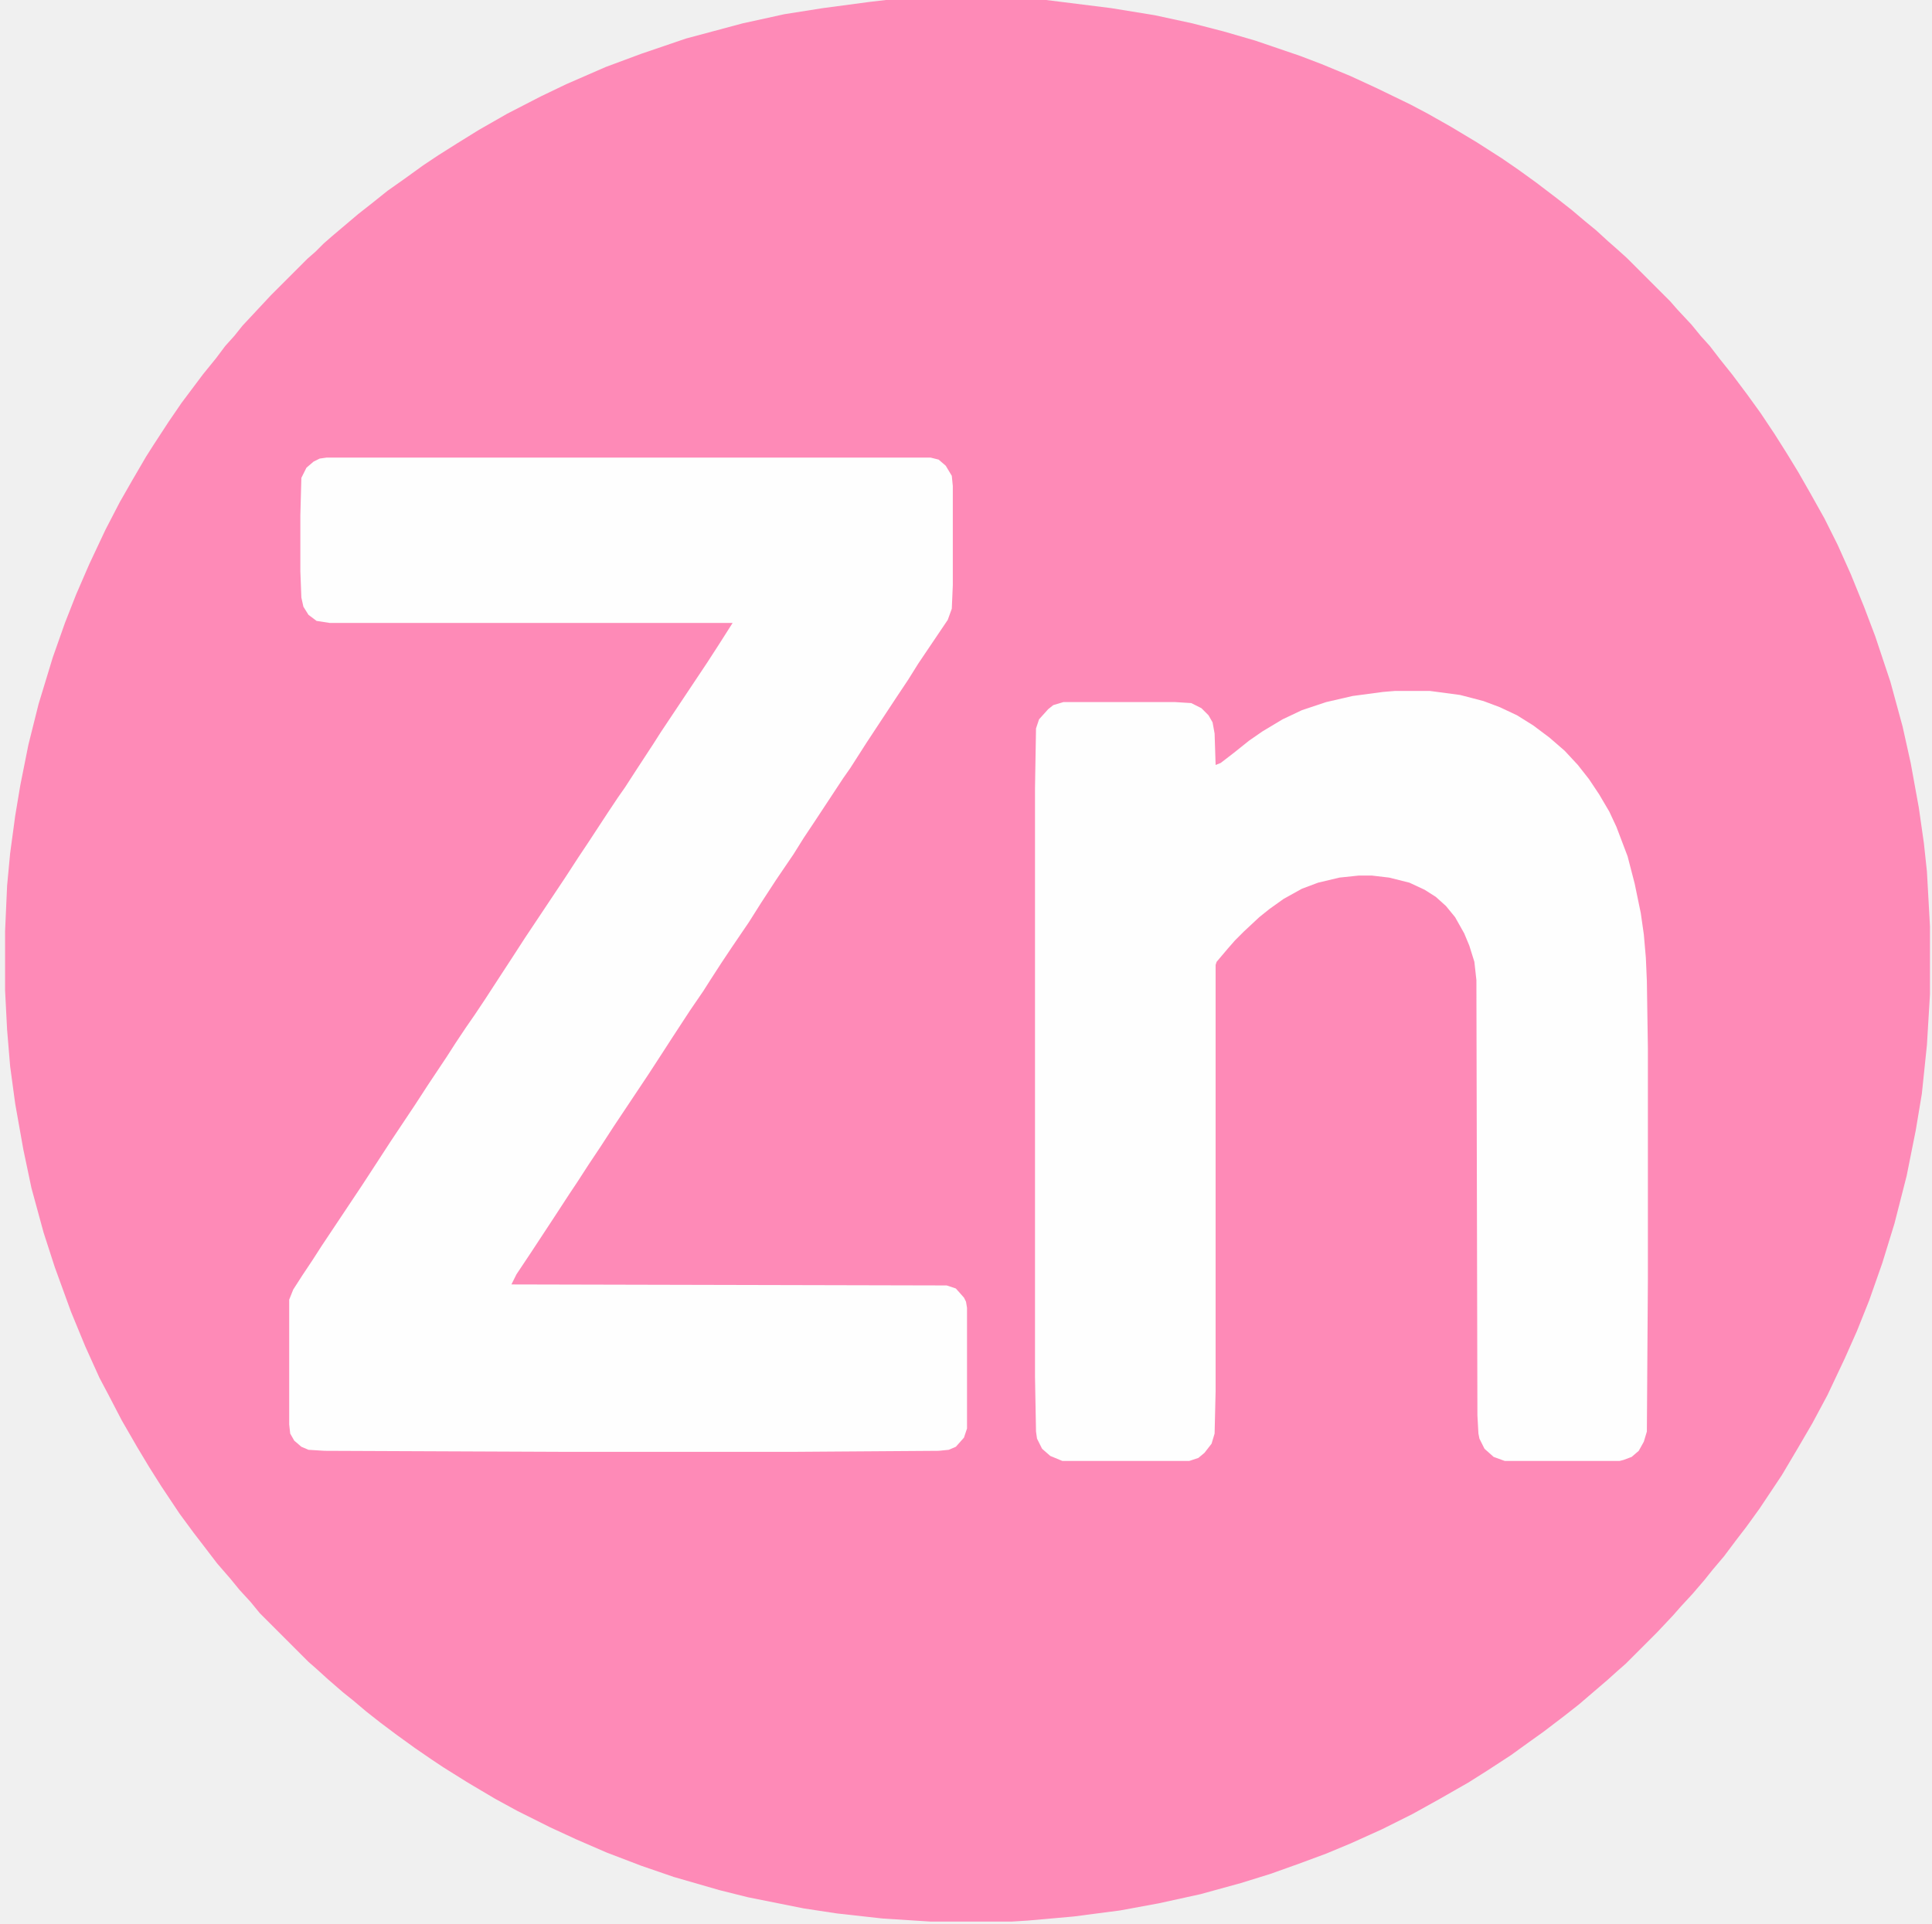
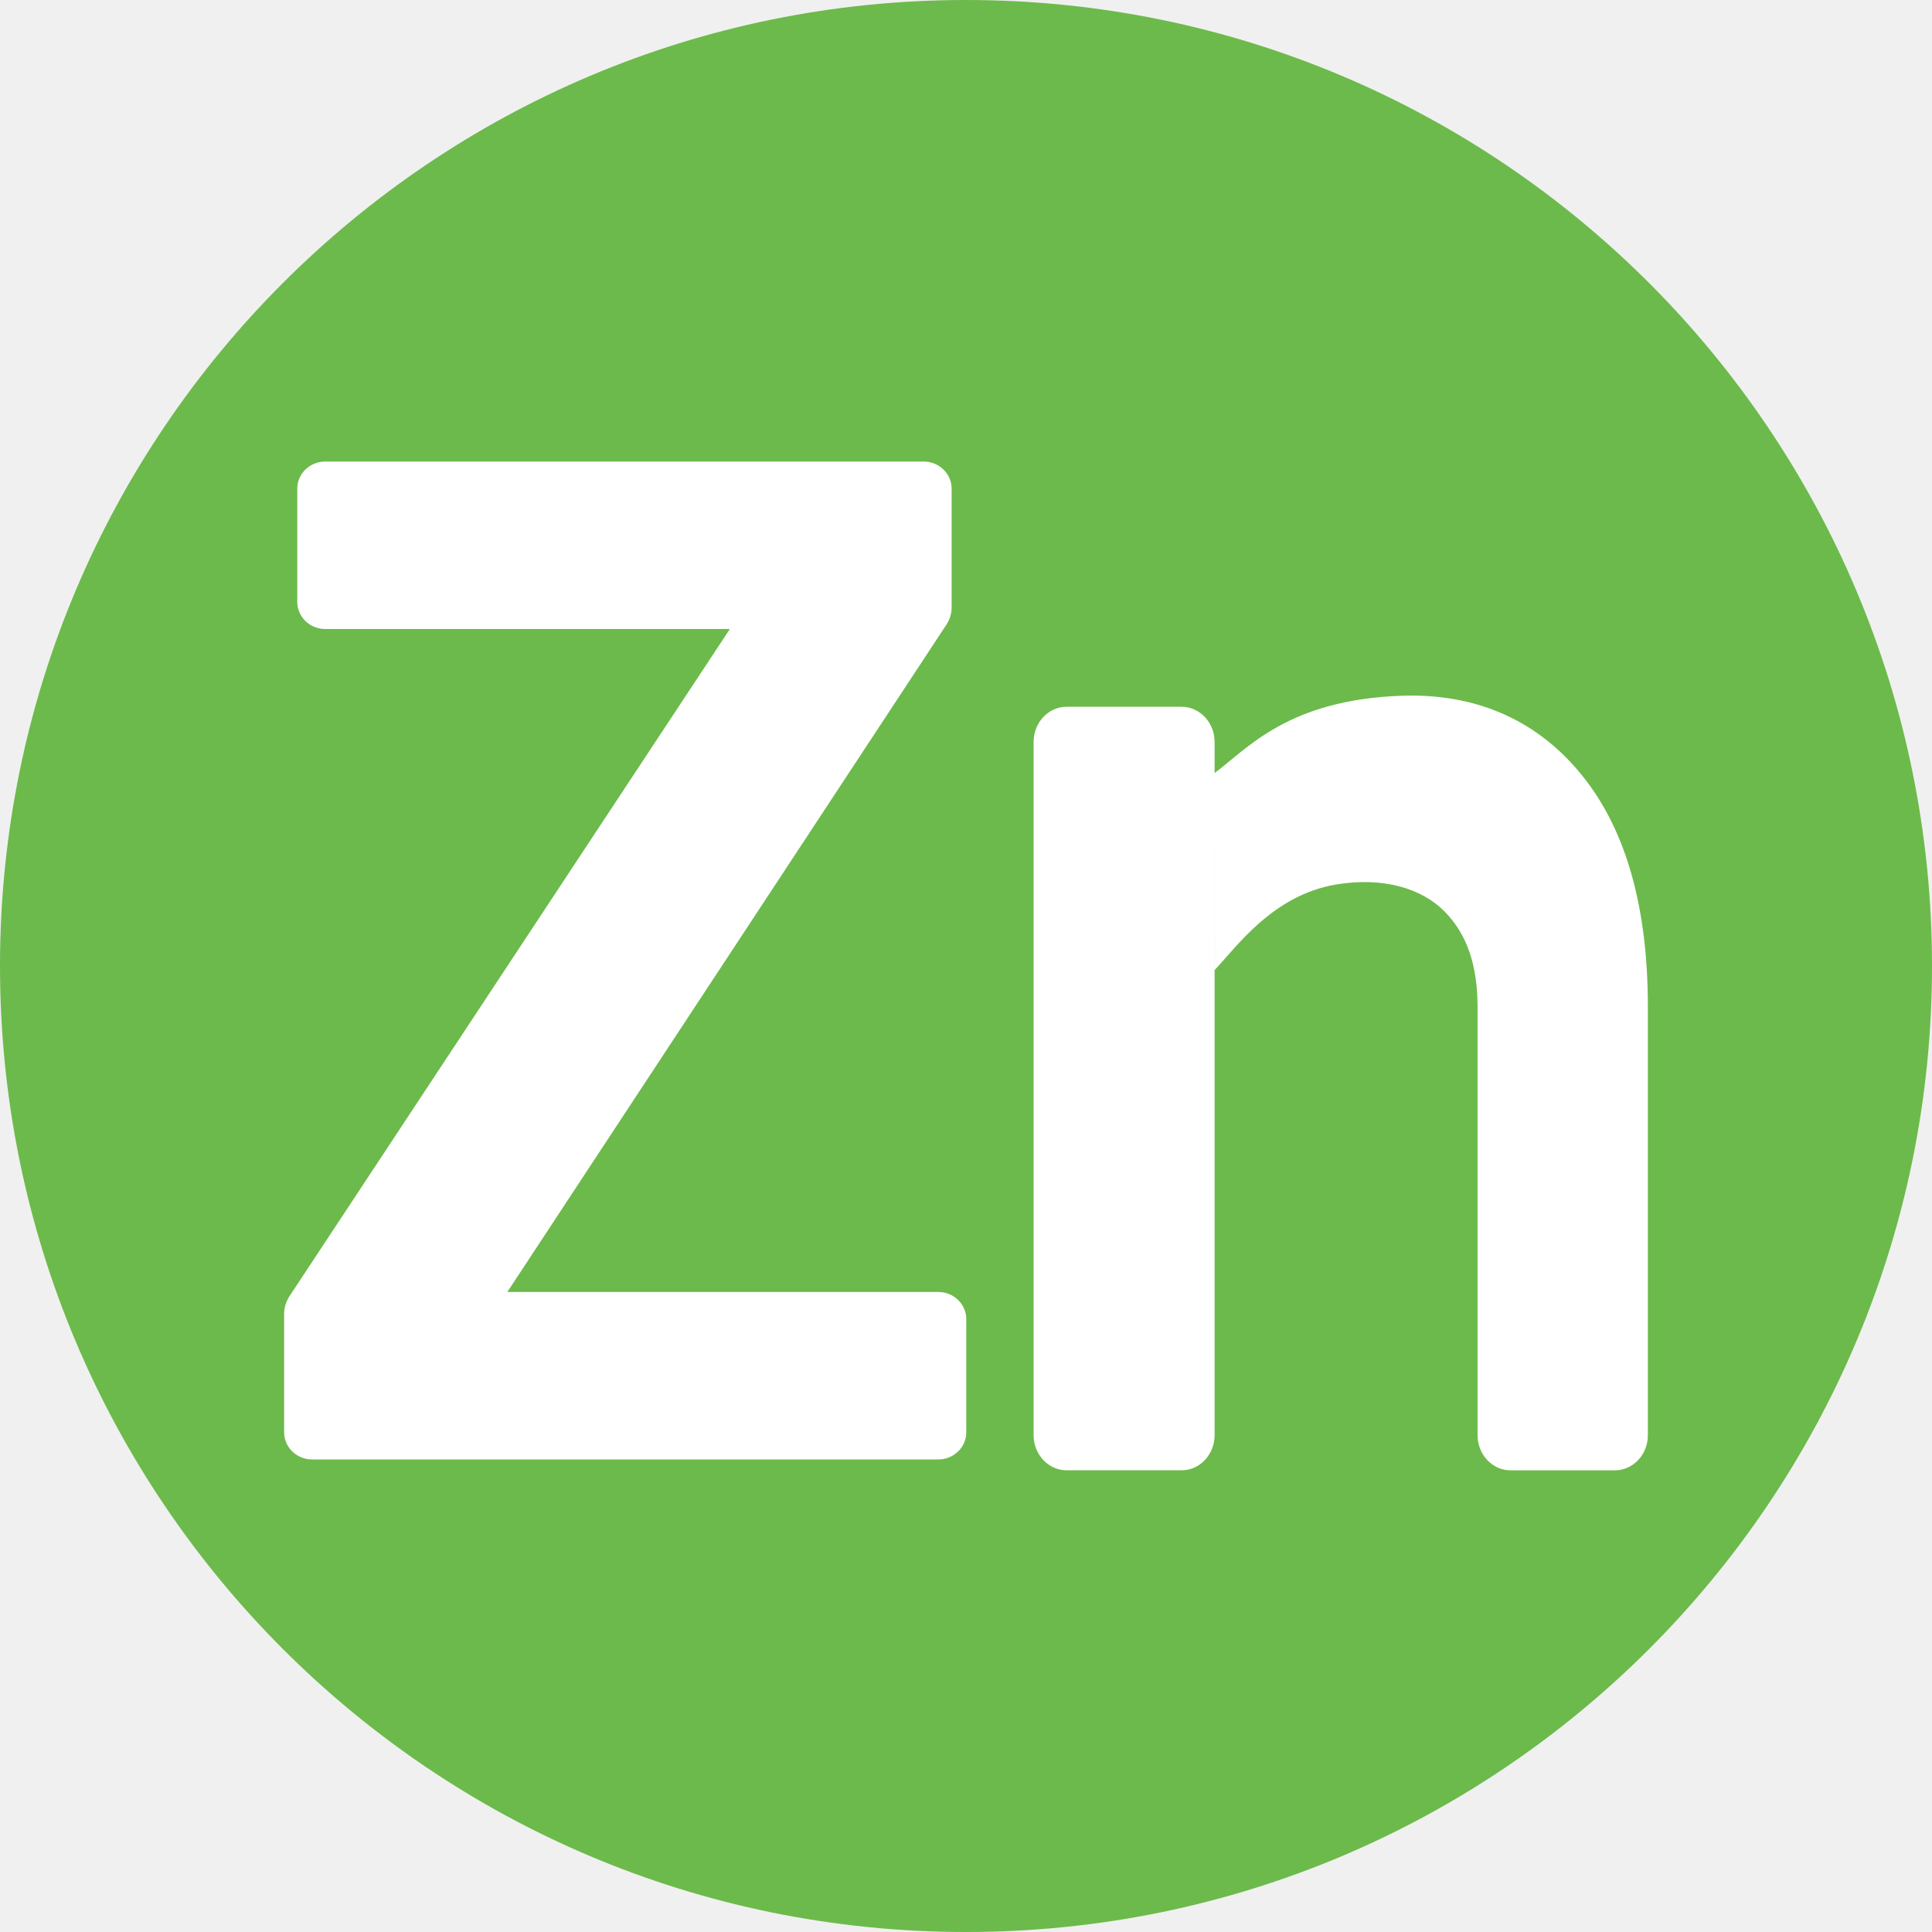
- <svg xmlns="http://www.w3.org/2000/svg" version="1.1" viewBox="0 0 1904 1896" width="476" height="474">
-   <path transform="translate(873)" d="m0 0h158l64 8 43 7 37 8 31 8 31 9 44 15 21 8 29 12 26 12 33 16 17 9 23 13 25 15 25 16 16 11 18 13 21 16 14 11 13 11 11 9 12 11 8 7 10 9 43 43 7 8 14 15 9 11 9 10 10 13 12 15 15 20 13 18 14 21 12 19 11 18 12 21 14 25 13 26 13 29 13 32 11 29 15 45 12 44 8 36 8 44 5 35 3 28 3 54v67l-3 50-5 48-6 36-9 45-12 47-12 39-13 37-12 30-12 27-17 36-15 28-14 24-16 27-22 33-13 18-10 13-12 16-11 13-8 10-12 14-12 13-7 8-16 17-31 31-8 7-10 9-28 24-14 11-21 16-14 10-18 13-23 15-19 12-28 16-27 15-30 15-31 14-24 10-27 10-28 10-29 9-40 11-41 9-38 7-46 6-45 4-16 1h-80l-47-3-45-5-33-5-55-11-28-7-45-13-32-11-34-13-30-13-26-12-32-16-22-12-27-16-24-15-12-8-16-11-18-13-16-12-14-11-13-11-10-8-15-13-11-10-8-7-48-48-9-11-11-12-9-11-13-15-13-17-10-13-14-19-18-27-12-19-12-20-15-26-13-25-9-17-14-31-14-34-16-44-11-34-12-44-8-38-8-45-5-37-3-36-2-39v-58l2-45 3-32 5-37 5-30 8-40 10-40 14-46 12-34 11-28 13-30 16-34 14-27 12-21 14-24 7-11 15-23 13-19 21-28 13-16 9-12 9-10 8-10 28-30 36-36 8-7 8-8 8-7 26-22 14-11 15-12 17-12 18-13 15-10 19-12 21-13 28-16 33-17 25-12 39-17 35-13 44-15 56-15 41-9 38-6 45-6z" fill="#FE8AB7" />
-   <path transform="translate(322,451)" d="m0 0h595l8 2 7 6 6 10 1 10v98l-1 23-4 11-29 43-10 16-12 18-29 44-16 25-7 10-29 44-10 15-10 16-17 25-15 23-12 19-17 25-10 15-11 17-7 11-13 19-17 26-11 17-13 20-34 51-13 20-12 18-11 17-8 12-15 23-23 35-14 21-5 10 429 1 9 3 8 9 2 4 1 6v119l-3 9-8 9-7 3-10 1-143 1h-225l-237-1-16-1-7-3-7-6-4-7-1-9v-123l4-10 9-14 10-15 9-14 40-60 15-23 13-20 24-36 13-20 18-27 9-14 10-15 9-13 10-15 13-20 15-23 11-17 40-60 13-20 10-15 19-29 10-15 7-10 11-17 17-26 7-11 46-69 11-17 14-22h-397l-13-2-8-6-5-8-2-9-1-26v-55l1-37 5-10 7-6 6-3z" fill="#FEFEFE" />
-   <path transform="translate(1375,681)" d="m0 0h34l30 4 23 6 16 6 17 8 16 10 16 12 15 13 13 14 11 14 10 15 10 17 7 15 11 29 7 27 6 29 3 21 2 23 1 23 1 66v228l-1 150-3 10-5 9-7 6-8 3-4 1h-113l-11-4-9-8-5-10-1-5-1-18-1-429-2-18-5-16-5-12-9-16-9-11-10-9-11-7-15-7-20-5-17-2h-13l-19 2-21 5-16 6-18 10-14 10-10 8-15 14-9 9-7 8-11 13-1 3v420l-1 42-3 10-7 9-6 5-9 3h-125l-12-5-8-7-5-10-1-7-1-54v-580l1-59 3-9 9-10 5-4 10-3h110l16 1 10 5 7 7 4 7 2 11 1 31 5-2 13-10 15-12 13-9 20-12 19-9 24-8 26-6 30-4z" fill="#FEFEFE" />
+ <svg xmlns="http://www.w3.org/2000/svg" width="350" height="350" viewBox="0 0 350 350" fill="none">
+   <path d="M175 350C271.65 350 350 271.65 350 175C350 78.35 271.65 0 175 0C78.35 0 0 78.35 0 175C0 271.65 78.35 350 175 350Z" fill="#6CBA4B" />
+   <path d="M171.447 113.169L91.909 234.053H169.975C172.773 234.053 175.048 236.251 175.048 238.961V259.485C175.048 262.195 172.773 264.393 169.975 264.393H56.545C53.748 264.393 51.473 262.195 51.473 259.485V238.042C51.473 236.899 51.812 235.796 52.431 234.837L132.22 113.953H58.927C56.129 113.953 53.854 111.755 53.854 109.045V88.521C53.854 85.811 56.129 83.613 58.927 83.613H167.323C170.121 83.613 172.396 85.811 172.396 88.521V109.974C172.405 111.116 172.076 112.22 171.447 113.169Z" fill="white" />
+   <path d="M193.229 128.038H214.052C217.353 128.038 220.035 130.894 220.035 134.408V259.988C220.035 263.512 217.353 266.358 214.052 266.358H193.229C189.928 266.358 187.246 263.502 187.246 259.988V134.418C187.246 130.894 189.918 128.038 193.229 128.038ZM220.035 140.043C225.969 135.648 233.269 126.78 253.86 126.044C268.052 125.531 279.059 130.952 286.842 140.769C294.635 150.585 298.527 164.467 298.527 182.415V259.998C298.527 263.521 295.845 266.367 292.544 266.367H273.657C270.356 266.367 267.674 263.512 267.674 259.998V182.541C267.674 174.903 265.816 169.327 261.73 165.155C257.645 160.982 250.607 158.785 241.991 160.246C230.5 162.192 223.917 171.679 220.045 175.726" fill="white" />
</svg>
